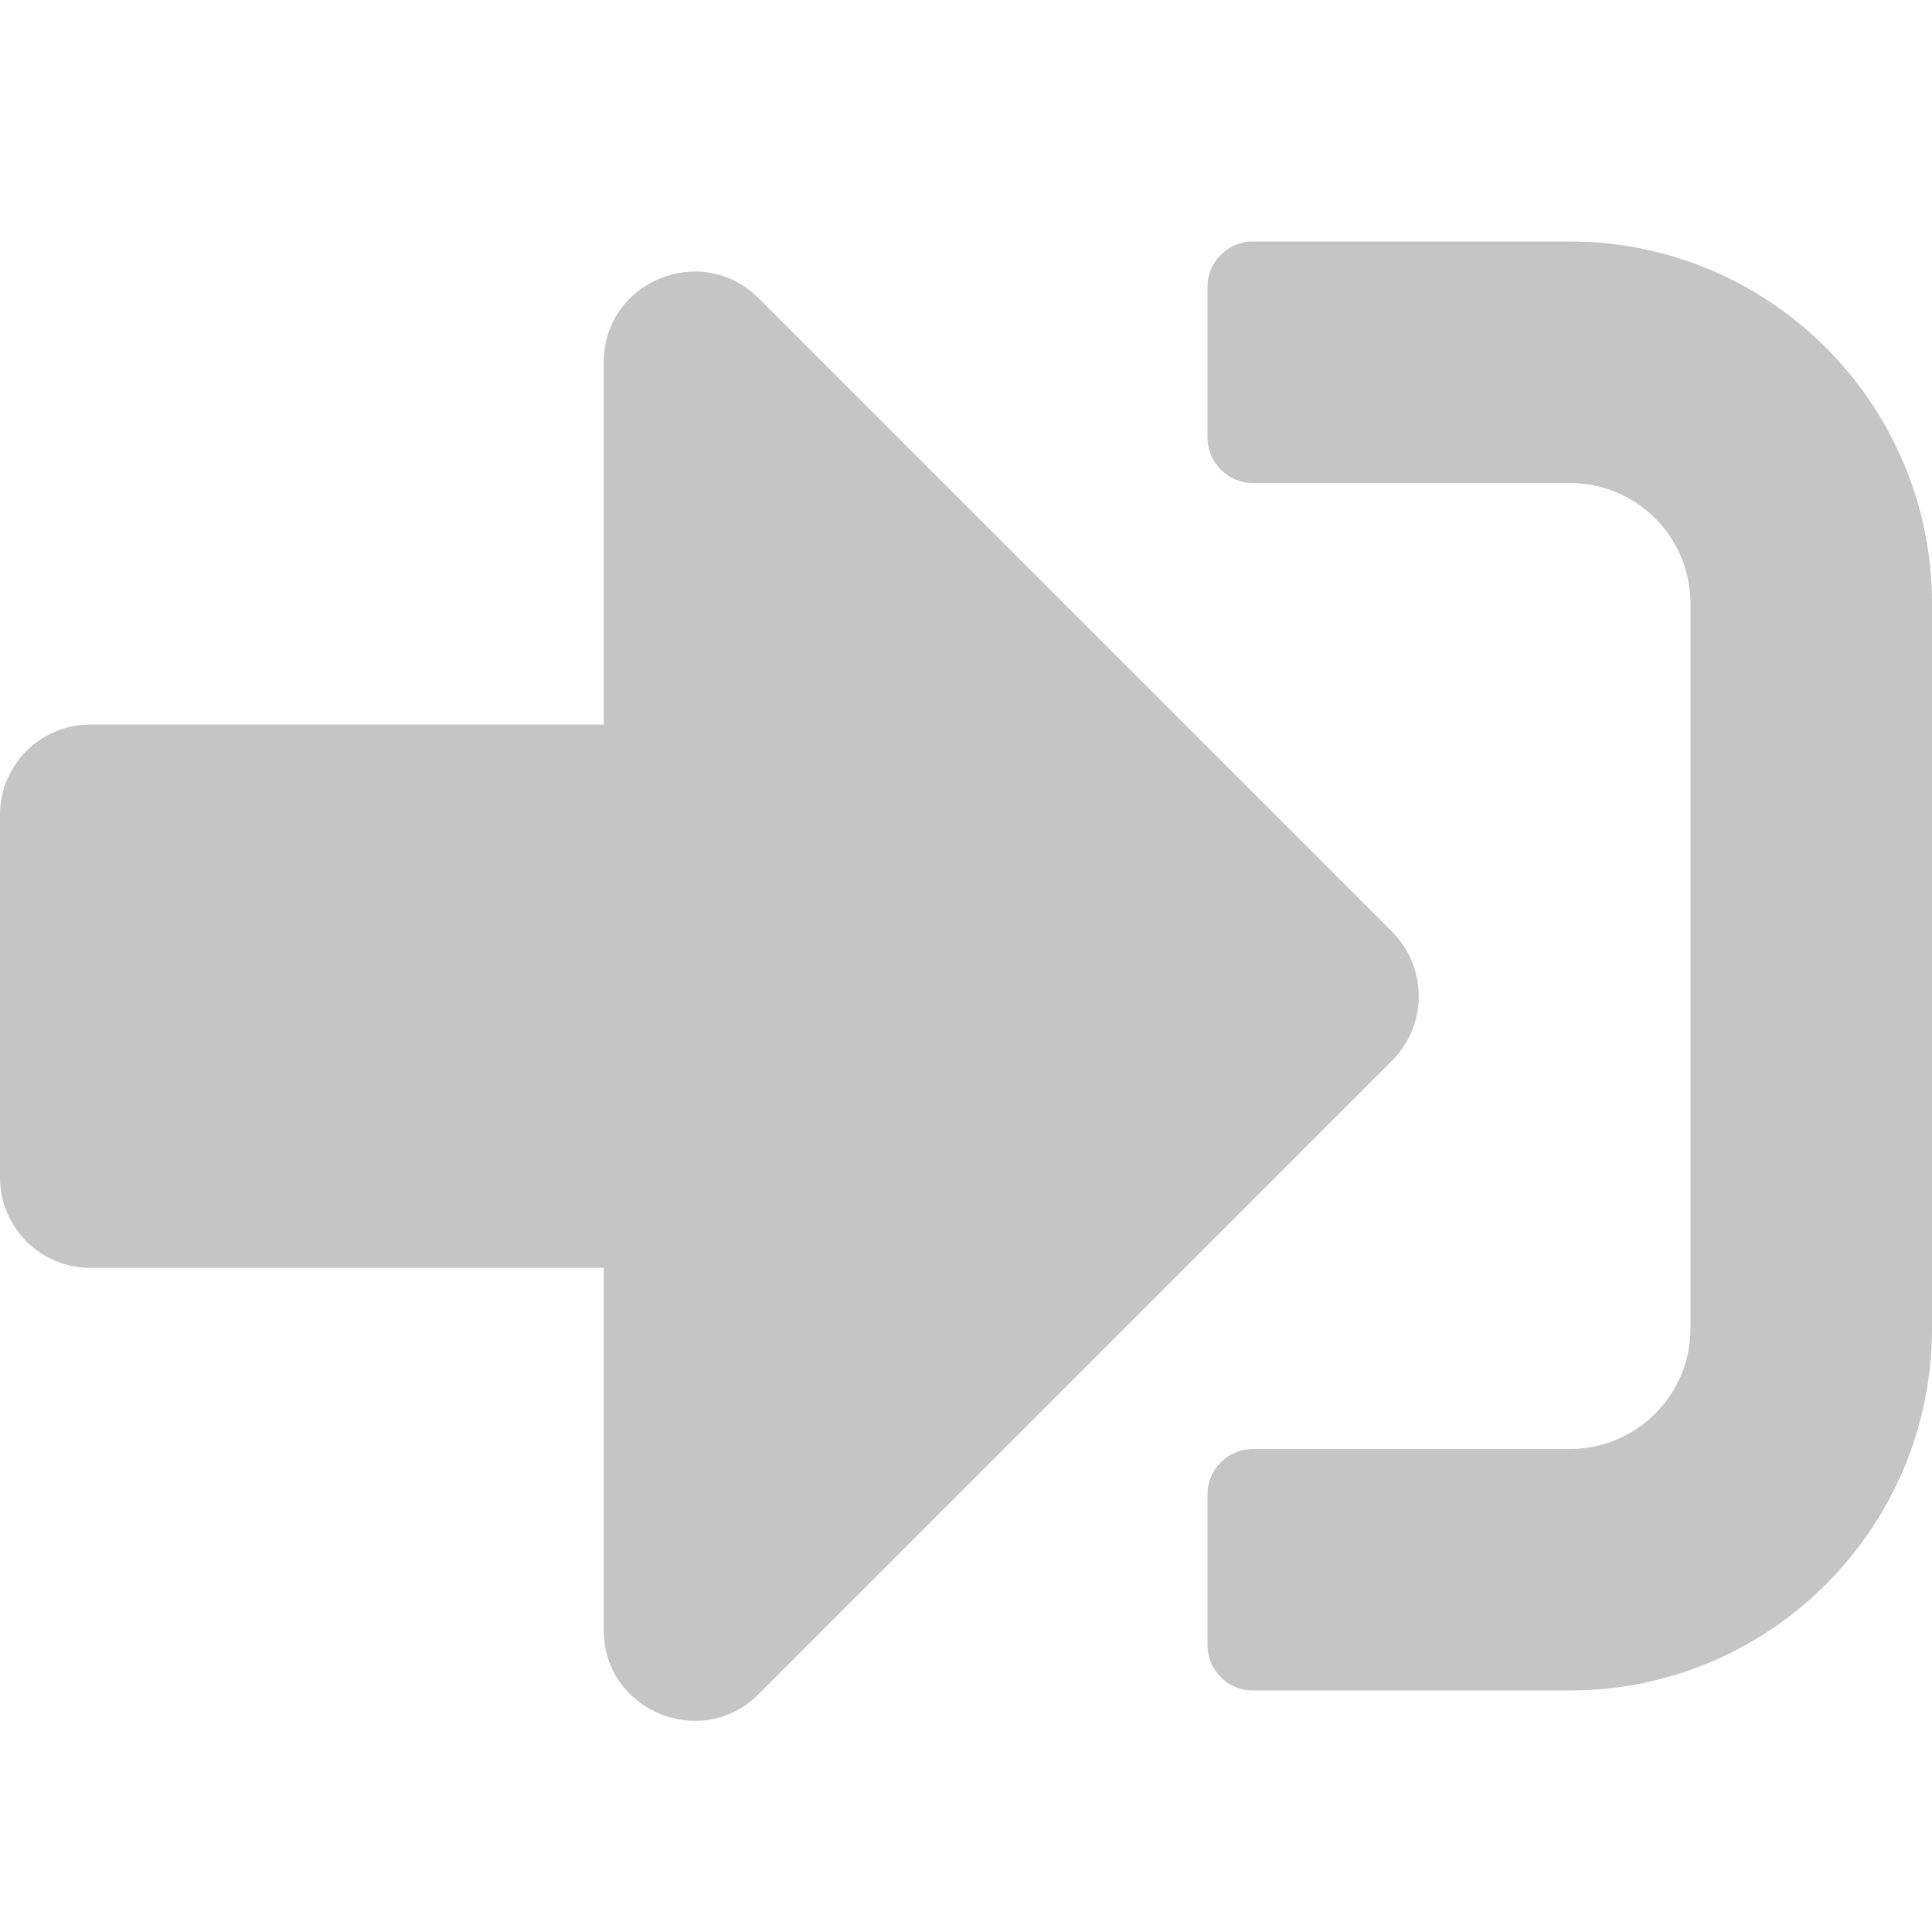
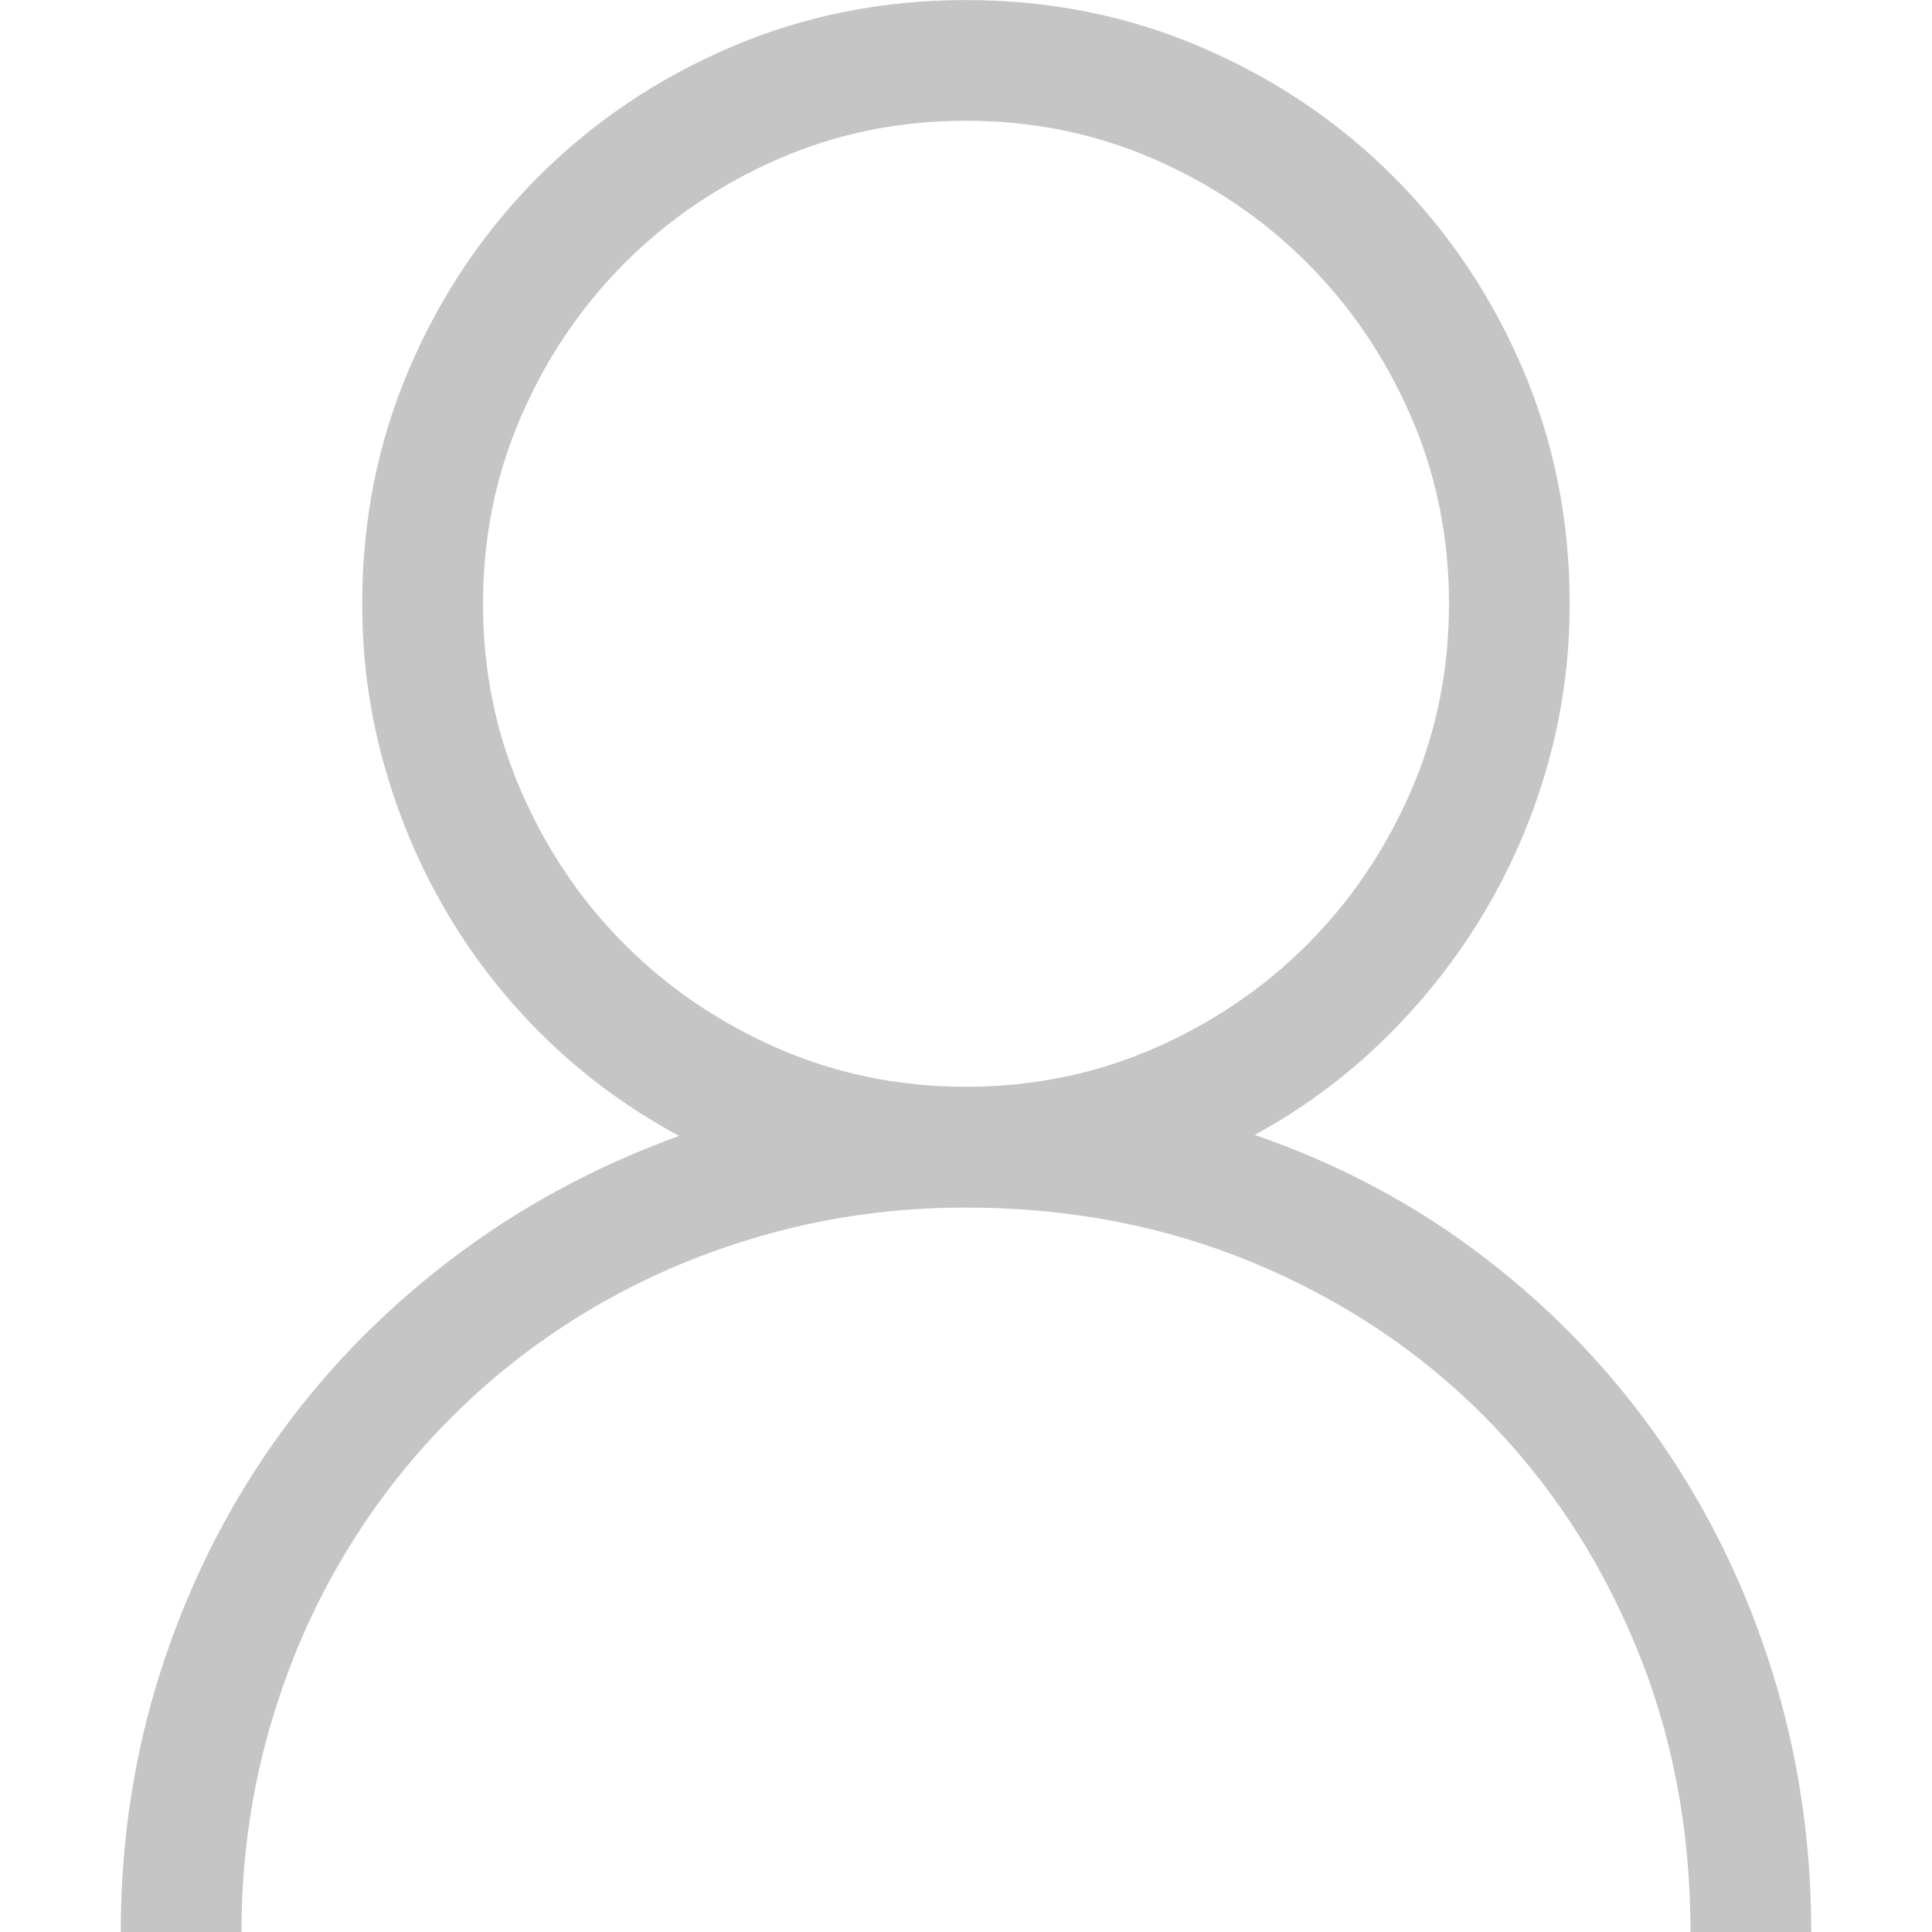
- <svg xmlns="http://www.w3.org/2000/svg" viewBox="0 0 512 512">
-   <path fill="#C5C5C5" d="M416 448h-84c-6.6 0-12-5.4-12-12v-40c0-6.6 5.4-12 12-12h84c17.7 0 32-14.3 32-32V160c0-17.7-14.3-32-32-32h-84c-6.6 0-12-5.4-12-12V76c0-6.6 5.4-12 12-12h84c53 0 96 43 96 96v192c0 53-43 96-96 96zm-47-201L201 79c-15-15-41-4.5-41 17v96H24c-13.3 0-24 10.7-24 24v96c0 13.3 10.7 24 24 24h136v96c0 21.5 26 32 41 17l168-168c9.3-9.4 9.3-24.6 0-34z" />
+ <svg xmlns="http://www.w3.org/2000/svg" version="1.1" width="32" height="32" viewBox="0 0 32 32">
+   <path fill="#C5C5C5" d="M20.781 18.797q2.125 0.734 3.836 2.055t2.906 3.055 1.836 3.797 0.641 4.297h-2q0-2.563-0.914-4.758t-2.523-3.805-3.805-2.523-4.758-0.914q-1.672 0-3.219 0.422t-2.883 1.195-2.422 1.859-1.859 2.422-1.195 2.883-0.422 3.219h-2q0-2.25 0.656-4.305t1.859-3.773 2.914-3.031 3.82-2.078q-1.219-0.656-2.188-1.594t-1.648-2.086-1.047-2.453-0.367-2.68q0-2.078 0.781-3.898t2.141-3.18 3.18-2.141 3.898-0.781 3.898 0.781 3.18 2.141 2.141 3.18 0.781 3.898q0 1.375-0.367 2.672t-1.047 2.438-1.641 2.086-2.164 1.602zM8 10q0 1.656 0.633 3.109t1.719 2.539 2.539 1.719 3.109 0.633 3.109-0.633 2.539-1.719 1.719-2.539 0.633-3.109-0.633-3.109-1.719-2.539-2.539-1.719-3.109-0.633-3.109 0.633-2.539 1.719-1.719 2.539-0.633 3.109z" />
</svg>
